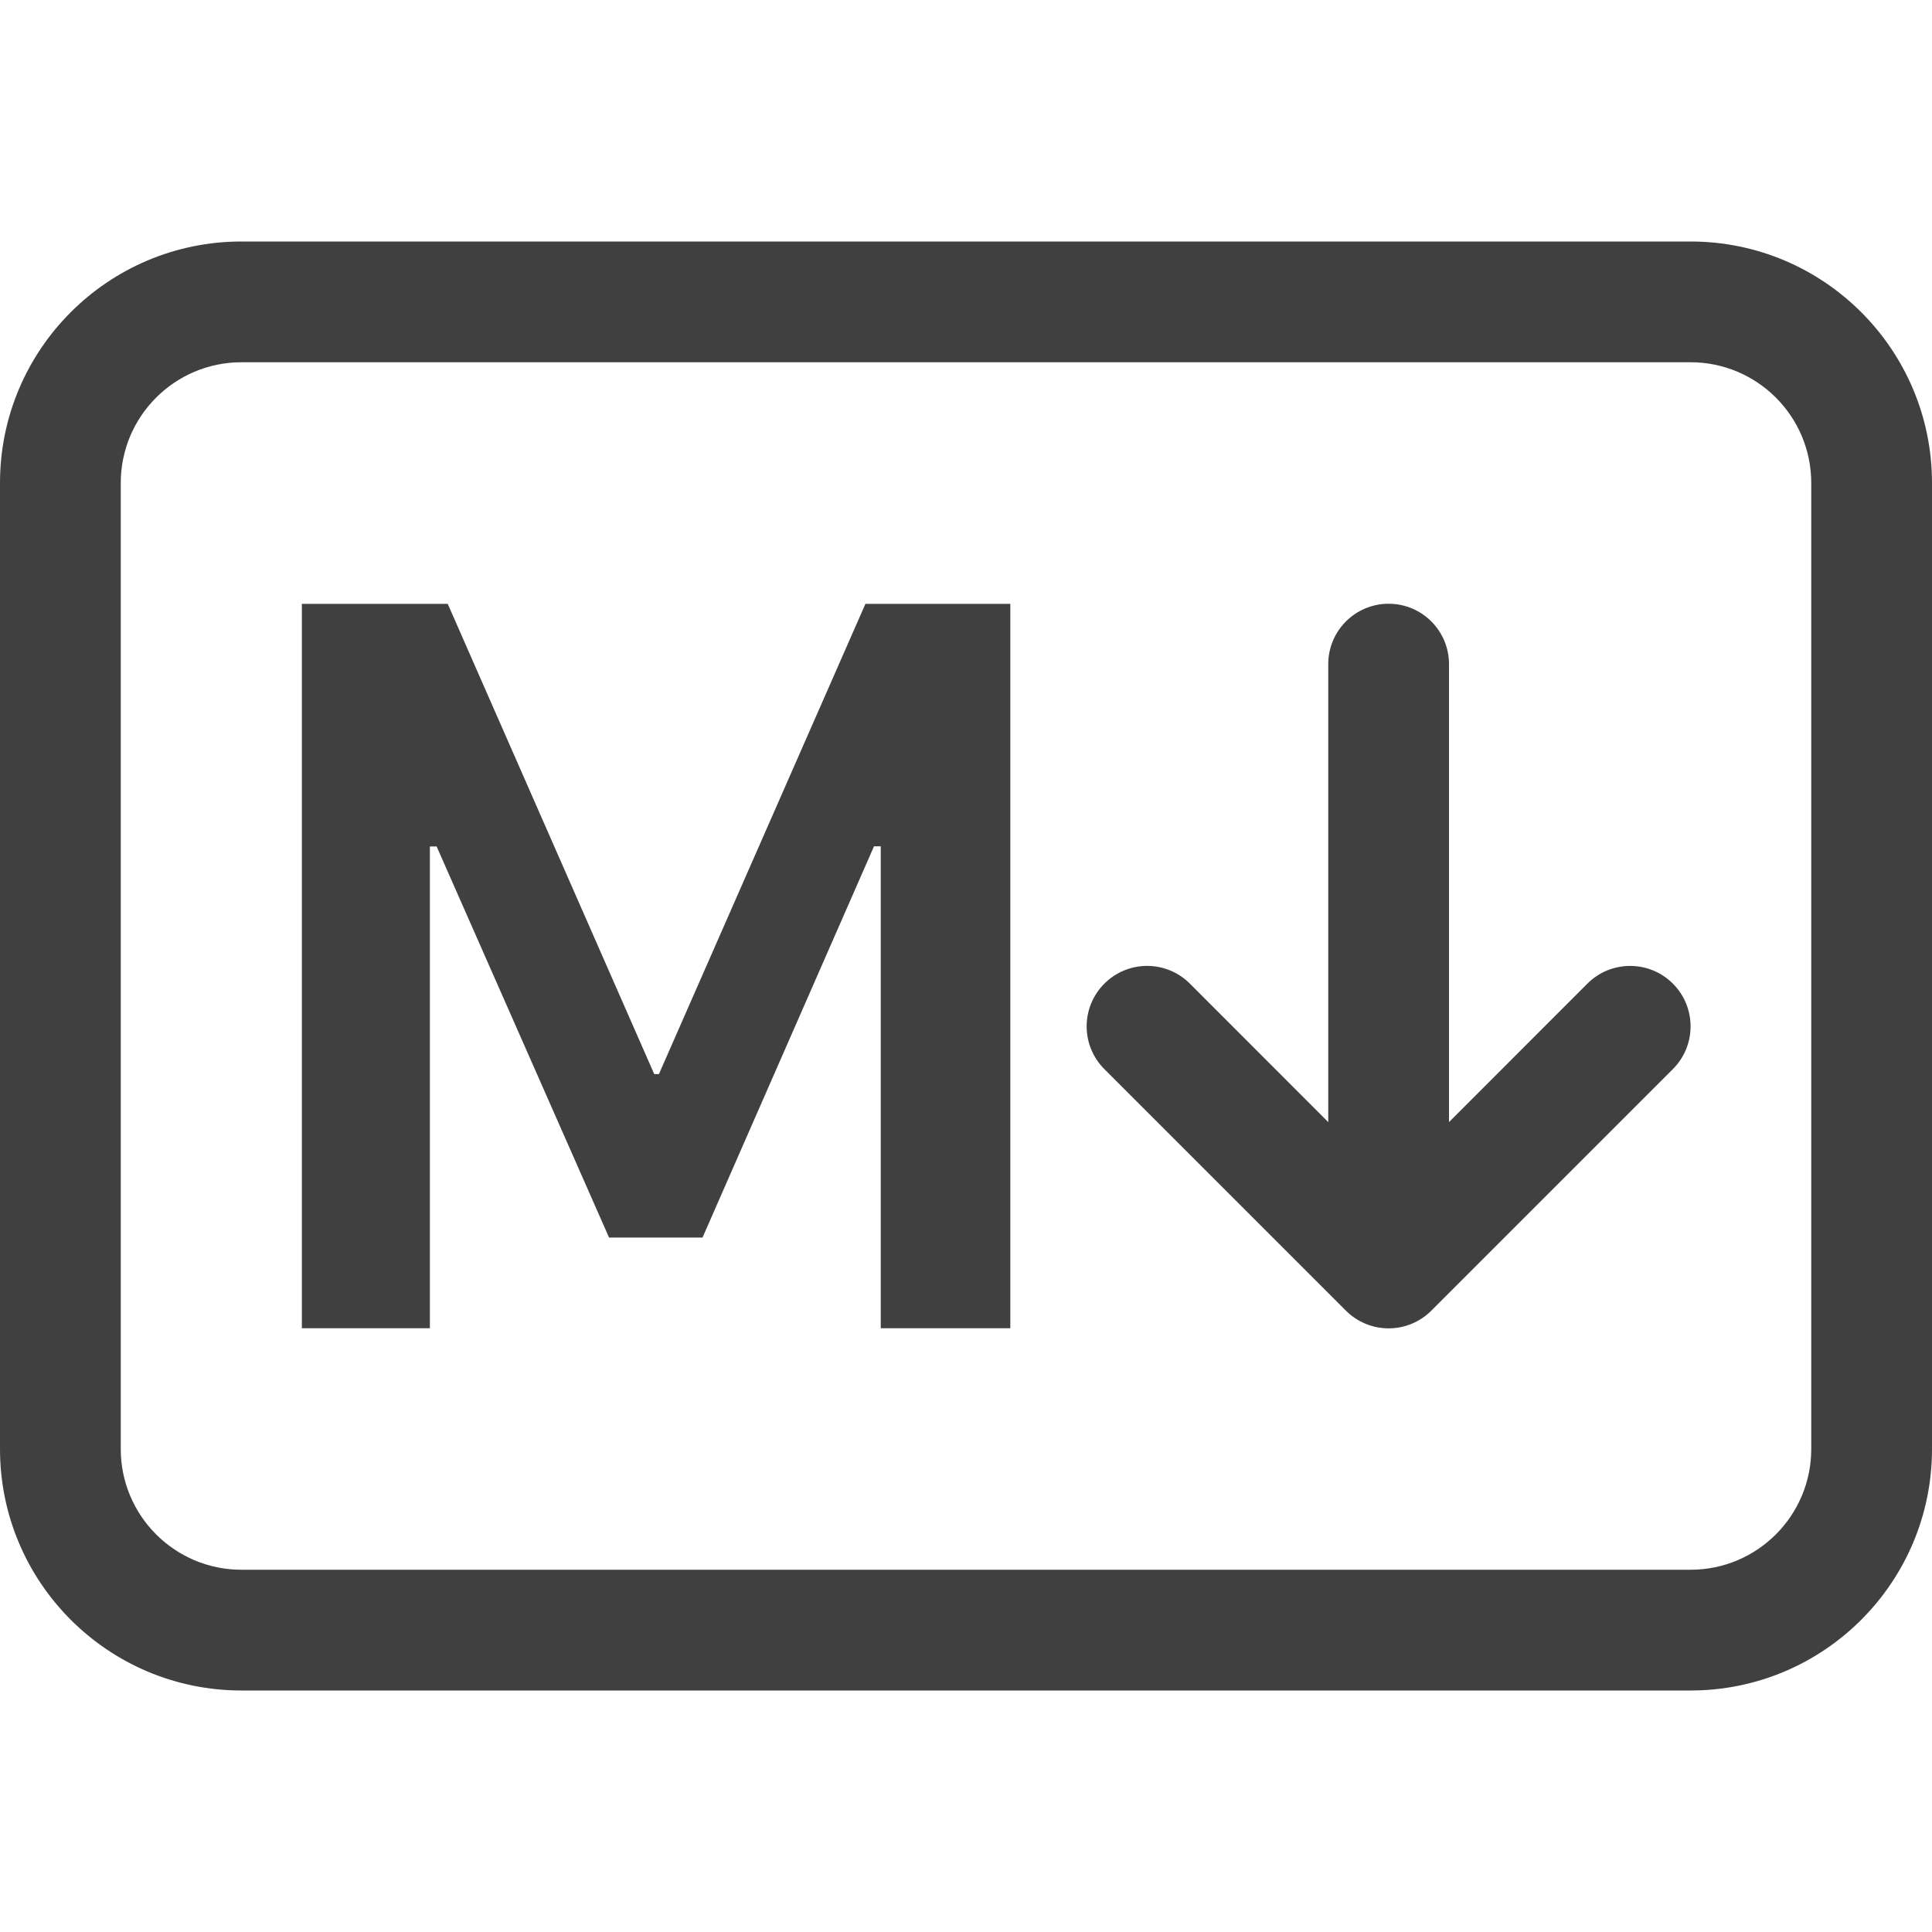
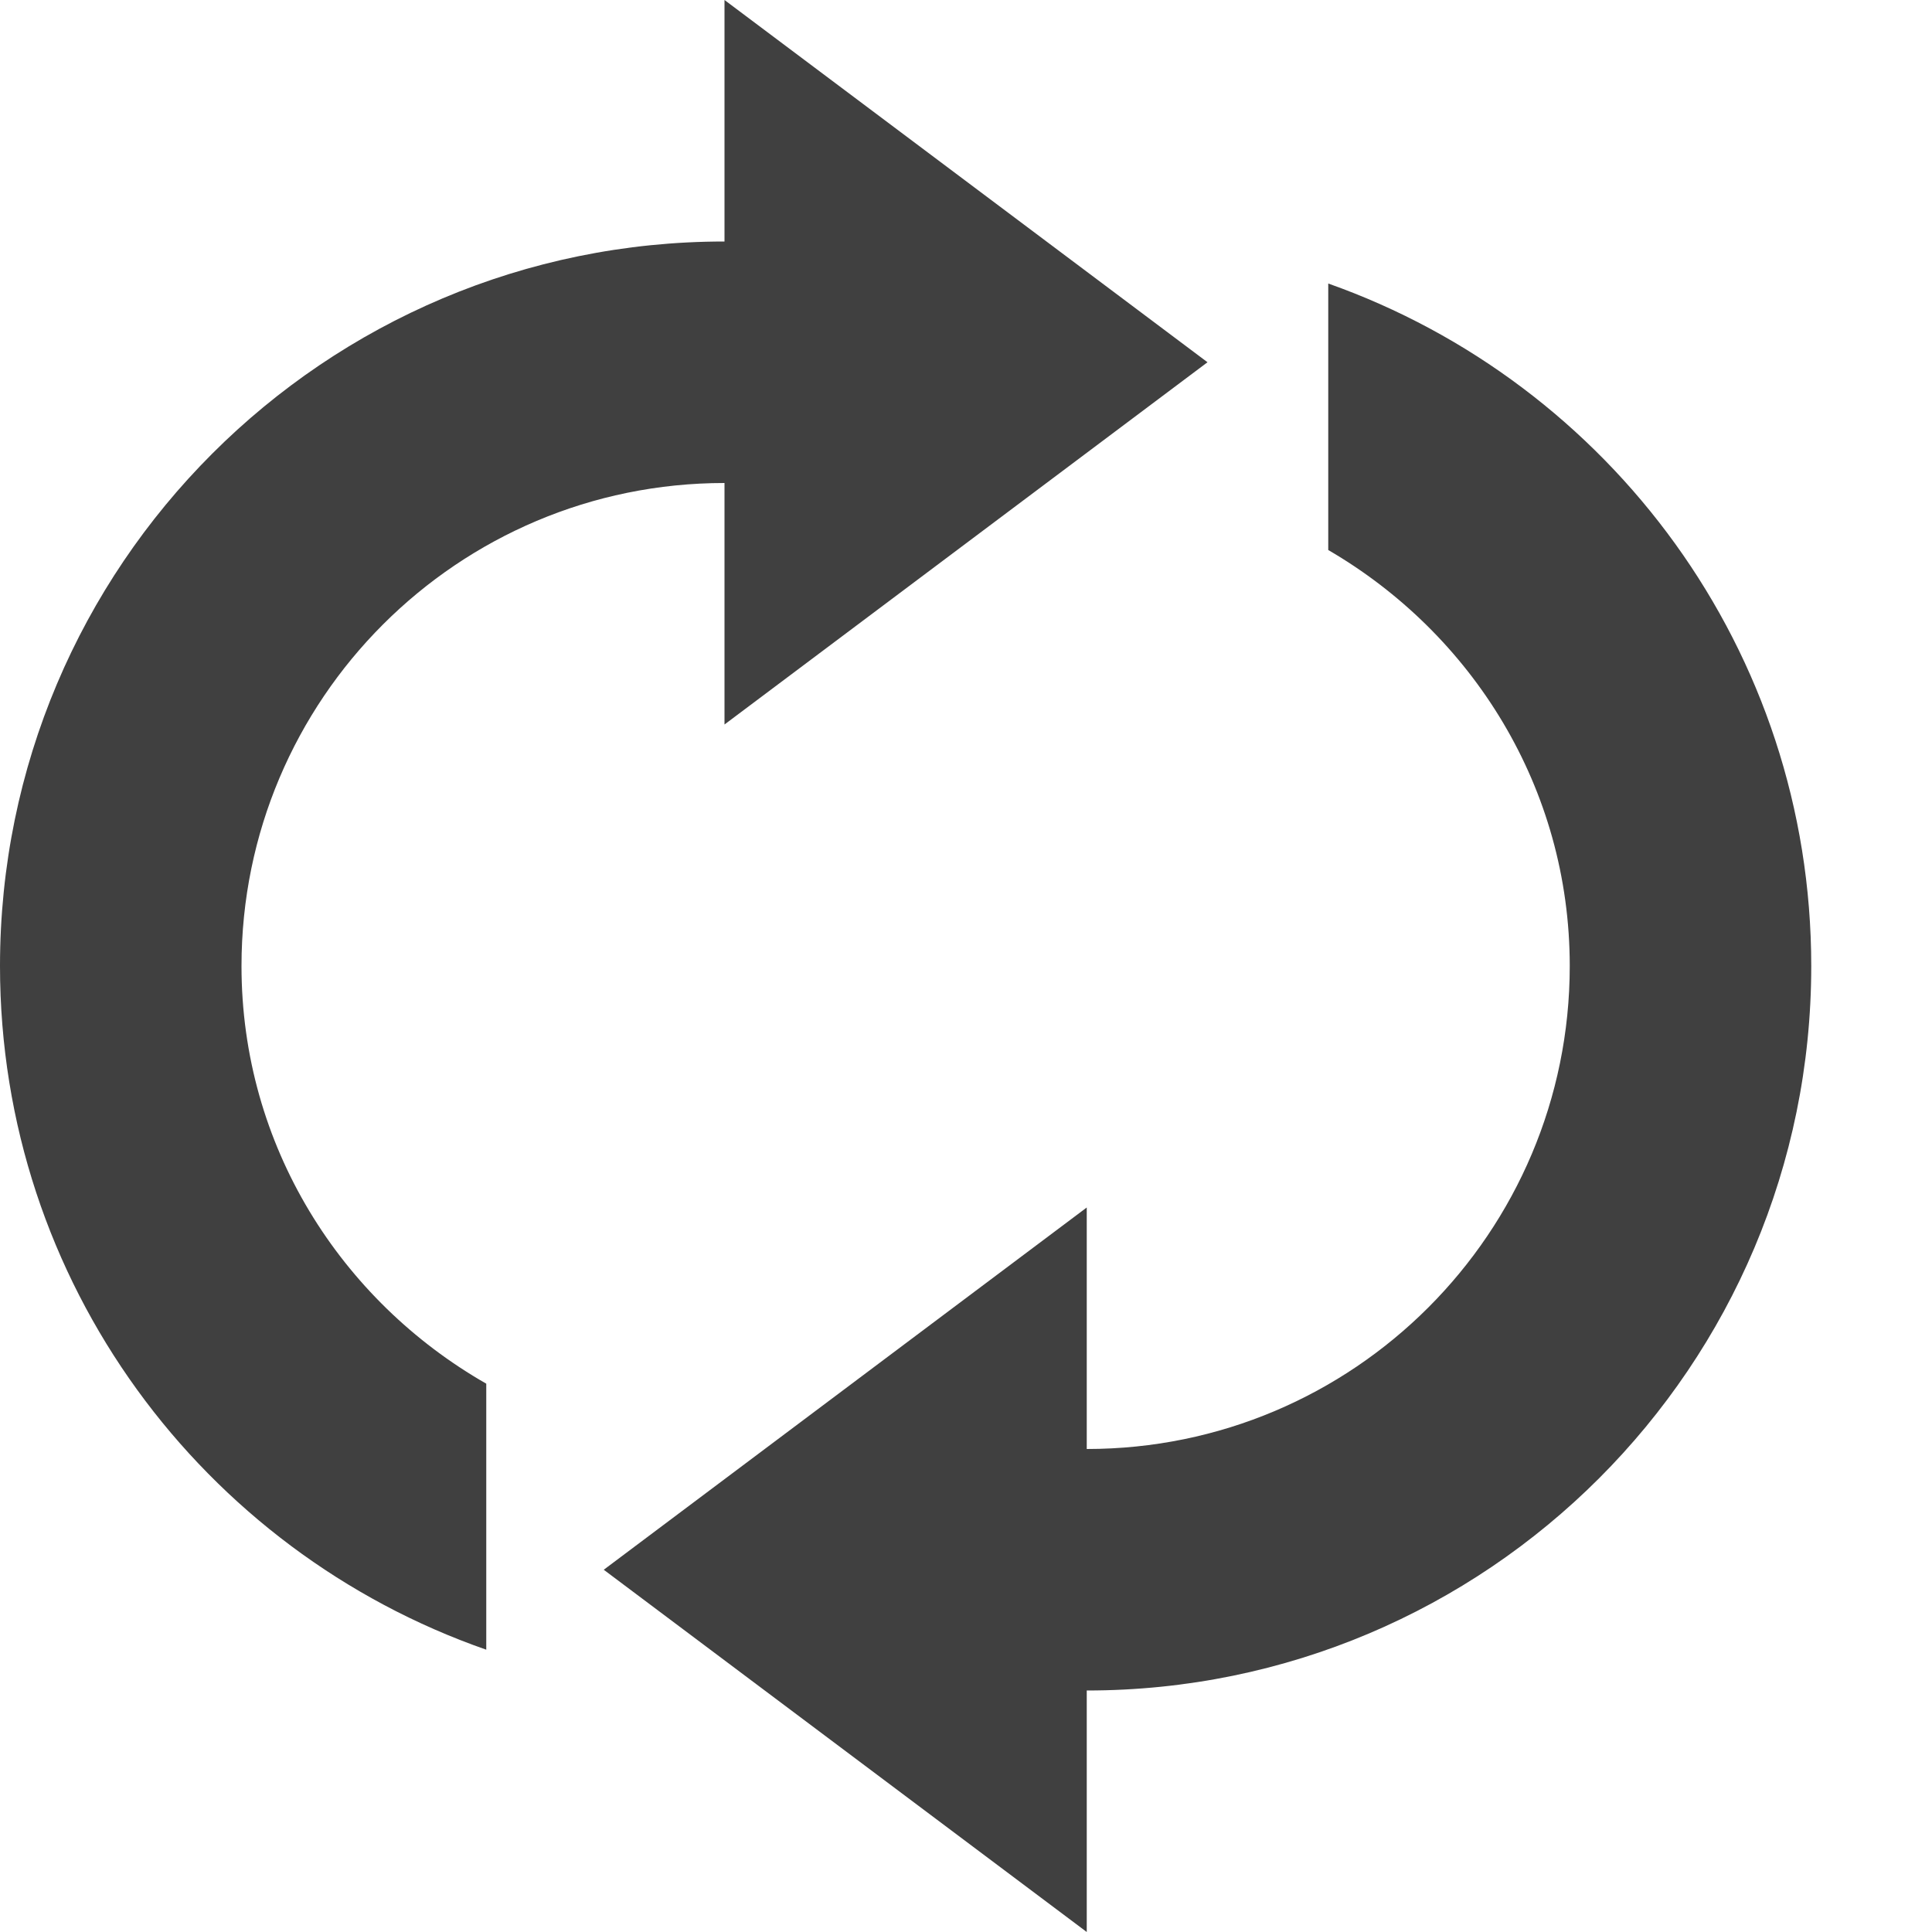
- <svg xmlns="http://www.w3.org/2000/svg" width="16px" height="16px" viewBox="0 0 16 16" class="bi bi-markdown" fill="currentColor" version="1.1" id="svg10">
-   <defs id="defs14" />
-   <path fill-rule="evenodd" d="M14 3H2a1 1 0 0 0-1 1v8a1 1 0 0 0 1 1h12a1 1 0 0 0 1-1V4a1 1 0 0 0-1-1zM2 2a2 2 0 0 0-2 2v8a2 2 0 0 0 2 2h12a2 2 0 0 0 2-2V4a2 2 0 0 0-2-2H2z" id="path2" style="fill:#404040;fill-opacity:1" />
-   <path fill-rule="evenodd" d="M9.146 8.146a.5.5 0 0 1 .708 0L11.5 9.793l1.646-1.647a.5.5 0 0 1 .708.708l-2 2a.5.5 0 0 1-.708 0l-2-2a.5.5 0 0 1 0-.708z" id="path4" style="fill:#404040;fill-opacity:1" />
-   <path fill-rule="evenodd" d="M11.5 5a.5.5 0 0 1 .5.5v4a.5.5 0 0 1-1 0v-4a.5.5 0 0 1 .5-.5z" id="path6" style="fill:#404040;fill-opacity:1" />
-   <path d="M3.56 11V7.01h.056l1.428 3.239h.774l1.42-3.24h.056V11h1.073V5.001h-1.2l-1.71 3.894h-.039l-1.71-3.894H2.5V11h1.06z" id="path8" style="fill:#404040;fill-opacity:1" />
+ <svg xmlns="http://www.w3.org/2000/svg" width="16" height="16" viewBox="0 0 16 16">
+   <defs>
+     <style id="current-color-scheme" type="text/css">
+    .ColorScheme-Text { color:#404040; } .ColorScheme-Highlight { color:#5294e2; }
+   </style>
+   </defs>
+   <path style="fill:currentColor" class="ColorScheme-Text" d="M 6 0 L 6 2 C 2.686 2 0 4.686 0 8 C 0 10.622 1.684 12.846 4.027 13.662 L 4.027 11.459 C 2.822 10.77 2 9.488 2 8 C 2 5.791 3.791 4 6 4 L 6 6 L 10 3 L 6 0 z M 11 2.348 L 11 4.555 C 12.191 5.248 13 6.523 13 8 C 13 10.209 11.209 12 9 12 L 9 10 L 5 13 L 9 16 L 9 14 C 12.314 14 15 11.314 15 8 C 15 5.388 13.329 3.172 11 2.348 z" />
</svg>
